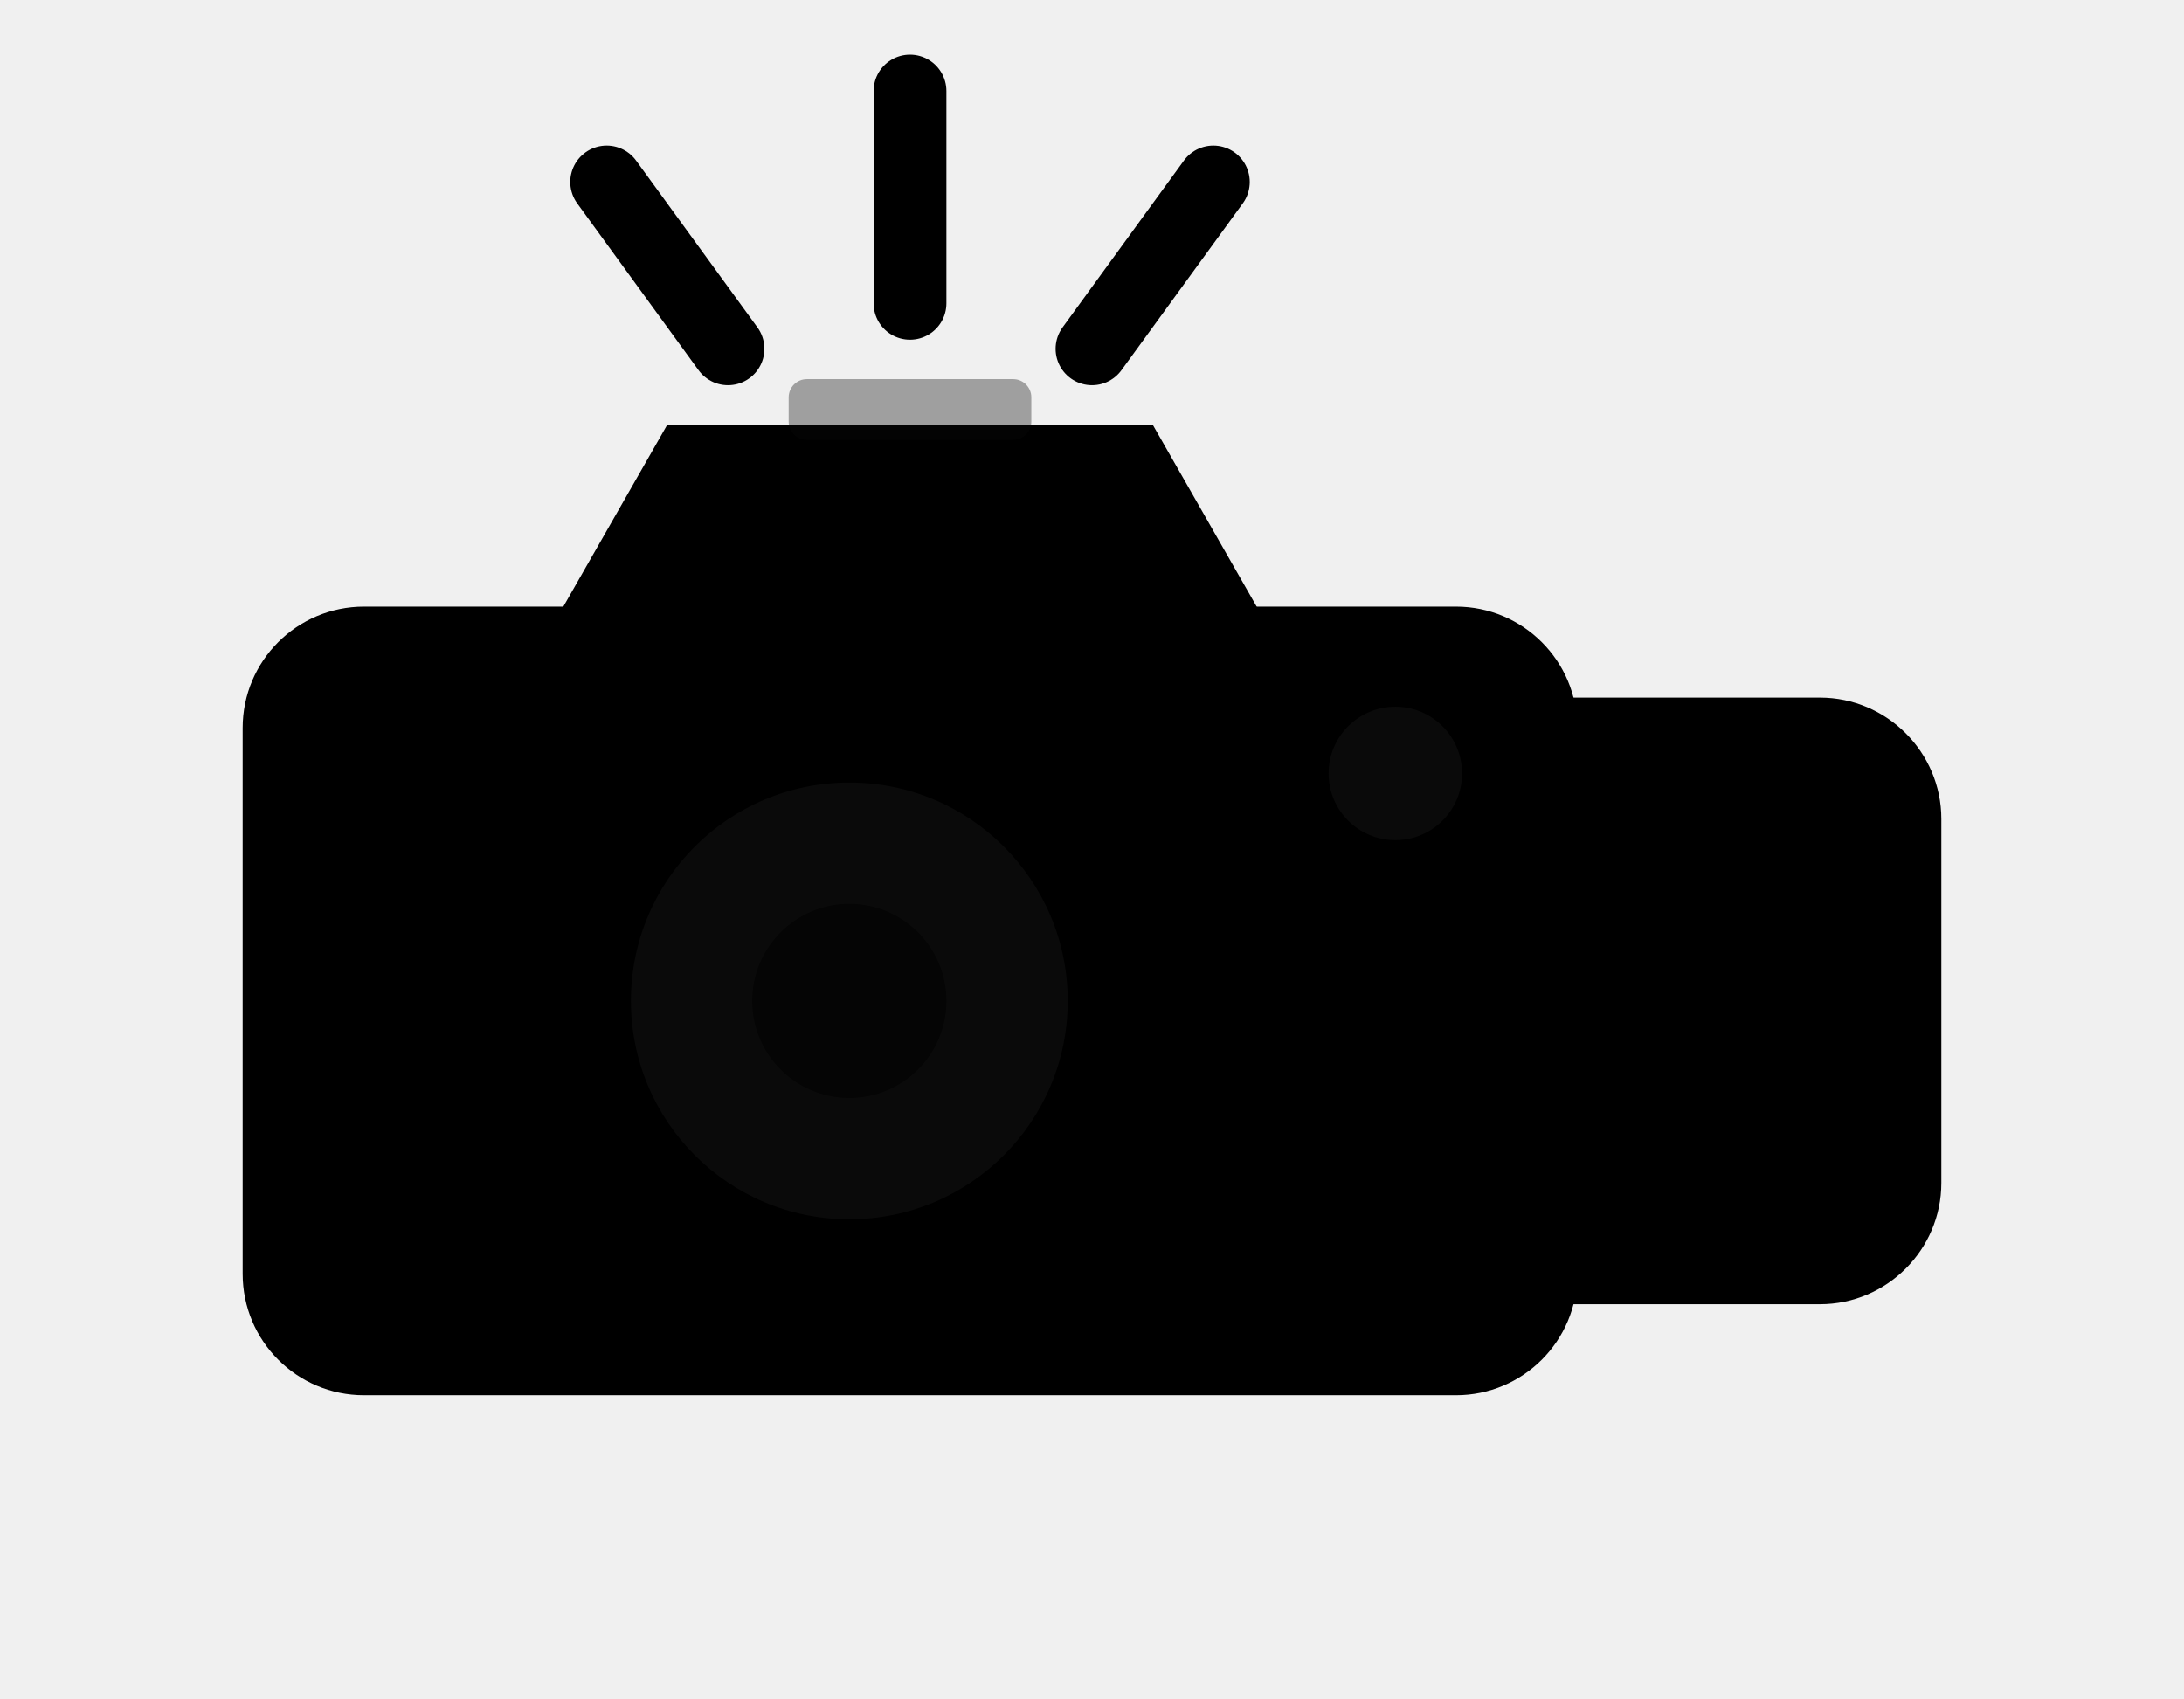
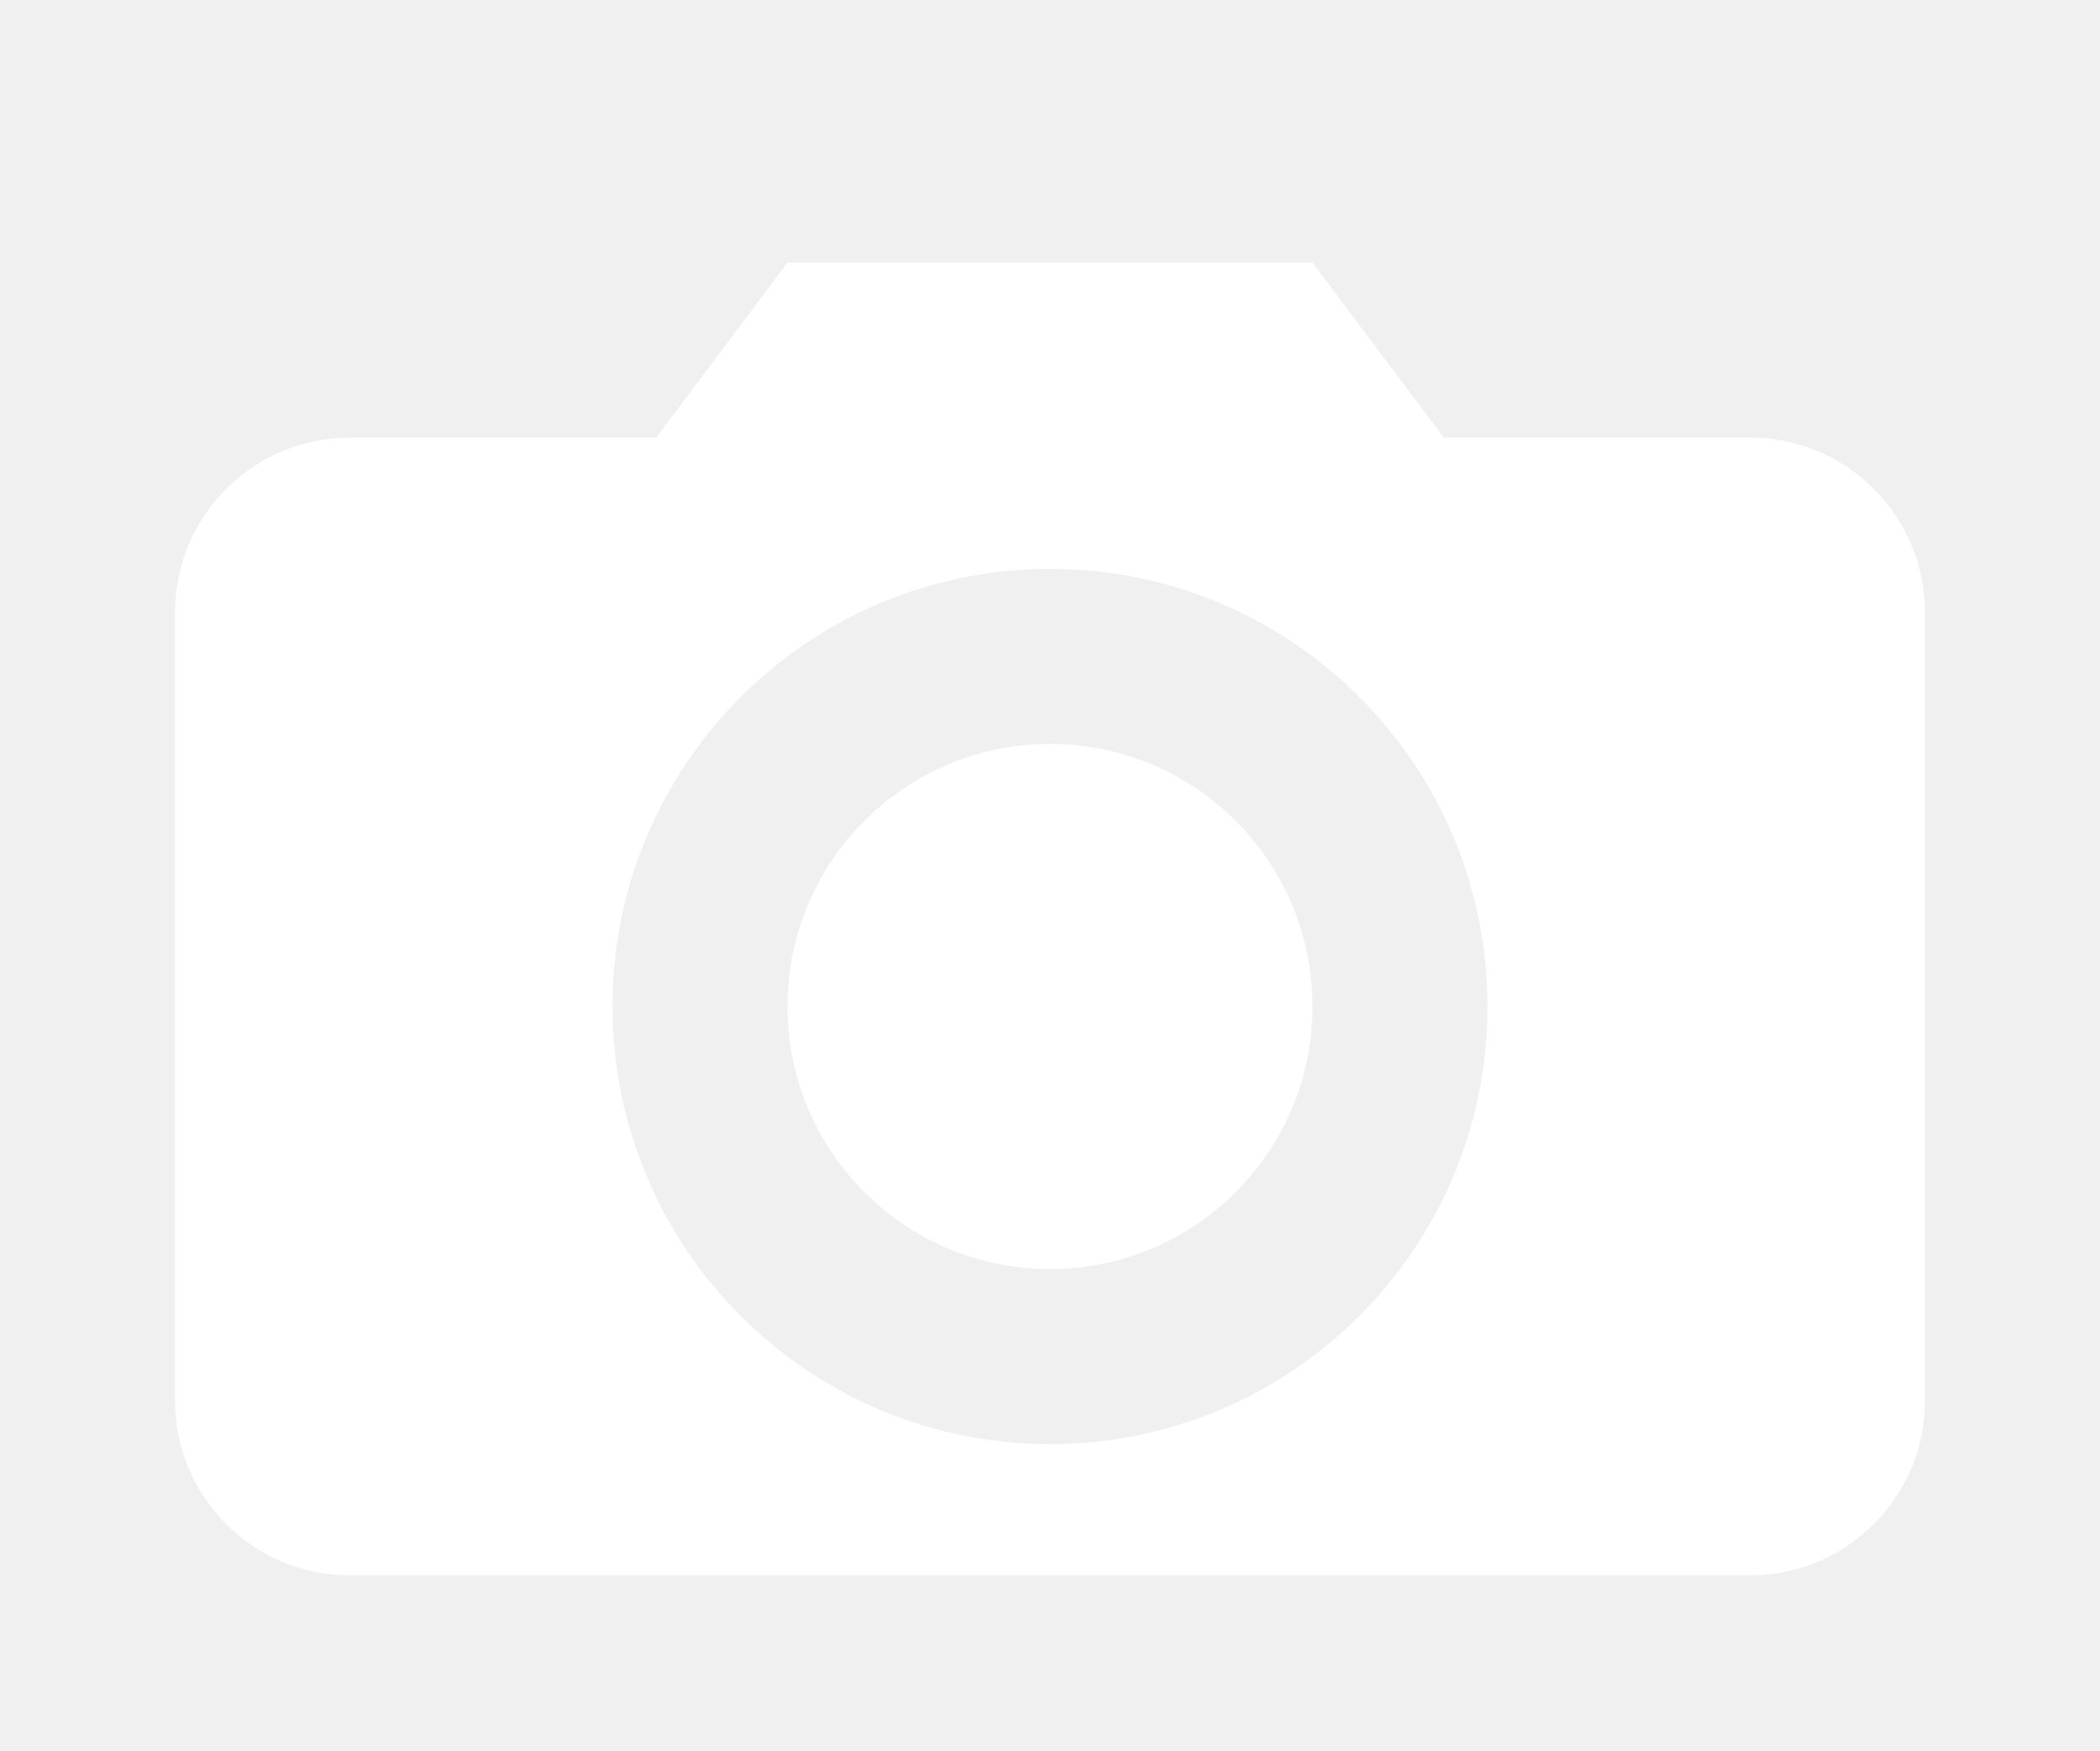
- <svg xmlns="http://www.w3.org/2000/svg" viewBox="0 0 72 56" fill="currentColor" aria-hidden="true">
-   <g fill="none" stroke="currentColor" stroke-width="2.4" stroke-linecap="round">
-     <path d="M30 3v7" />
-     <path d="M20 6l4 5.5" />
-     <path d="M40 6l-4 5.5" />
-   </g>
-   <path d="M22 14h16l4 7H18l4-7z" />
-   <rect x="8" y="20" width="44" height="26" rx="4" />
-   <path d="M48 23h12c2.2 0 4 1.8 4 4v12c0 2.2-1.8 4-4 4H48V23z" />
-   <circle cx="28" cy="33" r="11" fill="currentColor" />
-   <circle class="logo-lens-hole" cx="28" cy="33" r="7.2" fill="#0a0a0a" />
-   <circle cx="28" cy="33" r="3.2" fill="currentColor" opacity=".55" />
-   <circle cx="46" cy="25.5" r="2.2" fill="#0a0a0a" />
-   <rect x="26" y="12.5" width="8" height="2" rx="0.6" fill="#0a0a0a" opacity=".35" />
+ <svg xmlns="http://www.w3.org/2000/svg" viewBox="0 0 24 20">
+   <path fill="#fff" fill-rule="evenodd" d="M4 5h3.5L9 3h6l1.5 2H20a2 2 0 0 1 2 2v9a2 2 0 0 1-2 2H4a2 2 0 0 1-2-2V7a2 2 0 0 1 2-2zm8 1.5a5 5 0 1 0 0 10 5 5 0 0 0 0-10zm0 2a3 3 0 1 1 0 6 3 3 0 0 1 0-6z" />
+   <circle cx="18.5" cy="7.2" r="1" fill="#fff" />
</svg>
